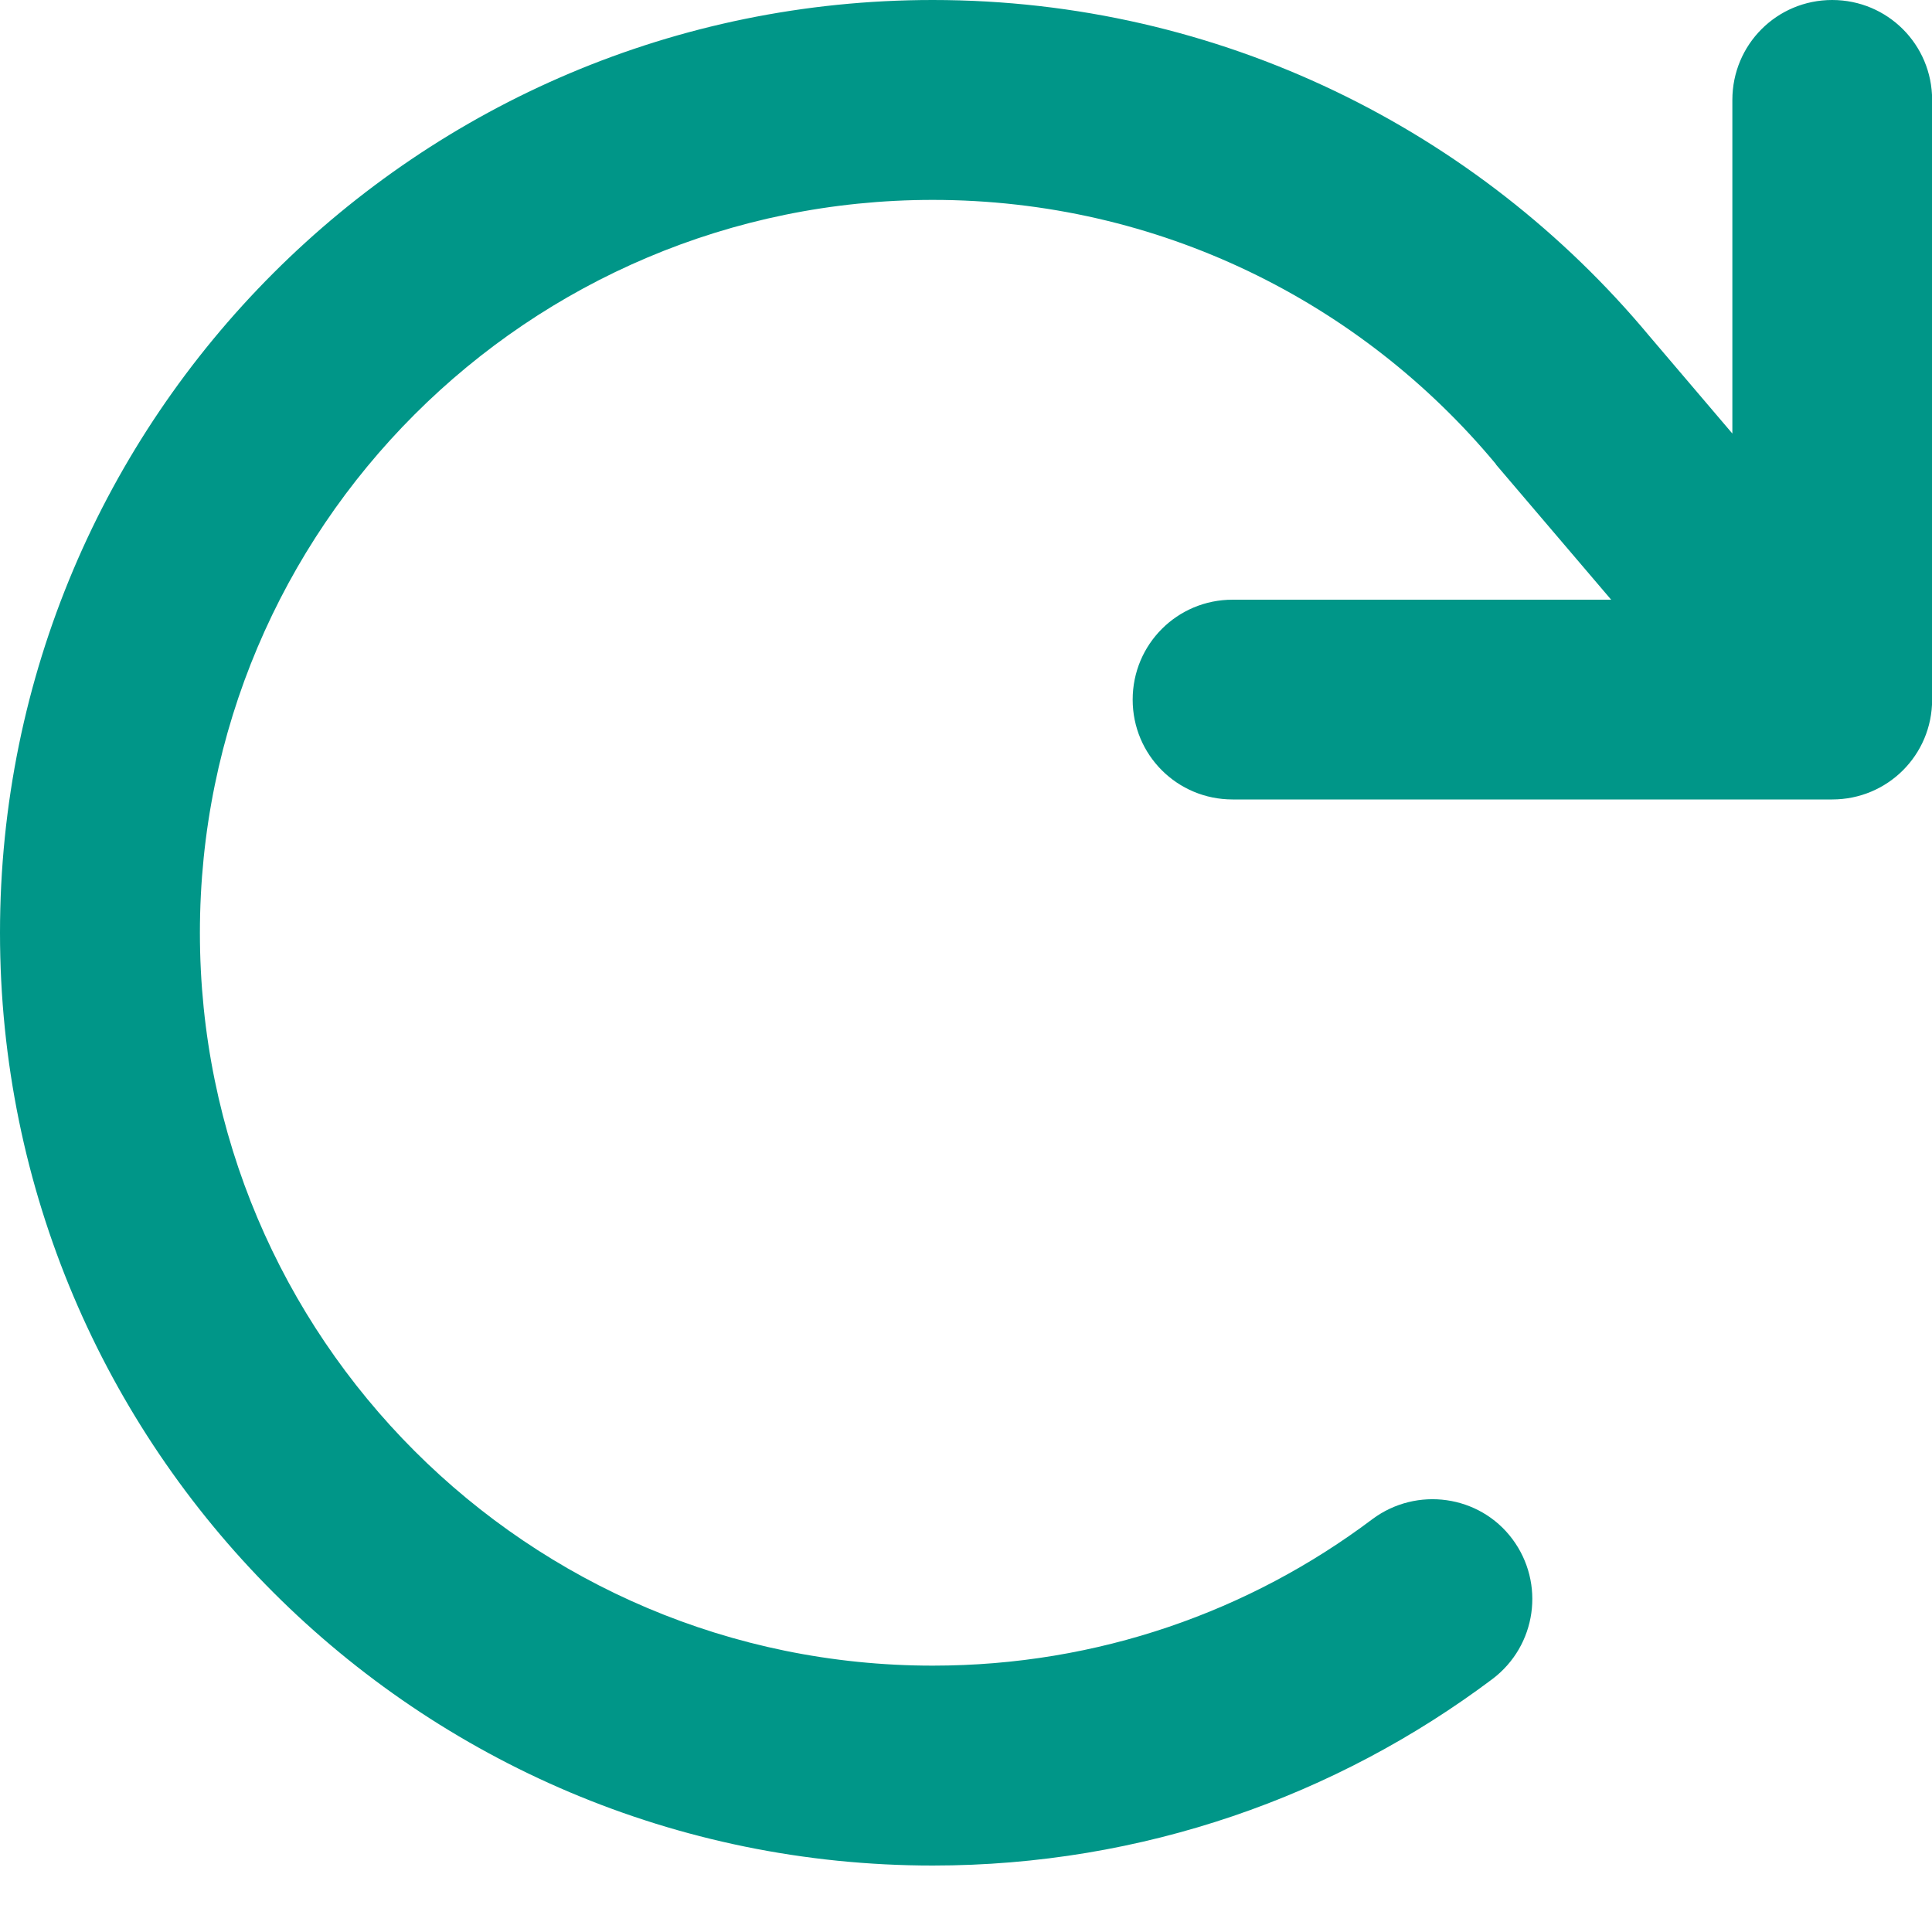
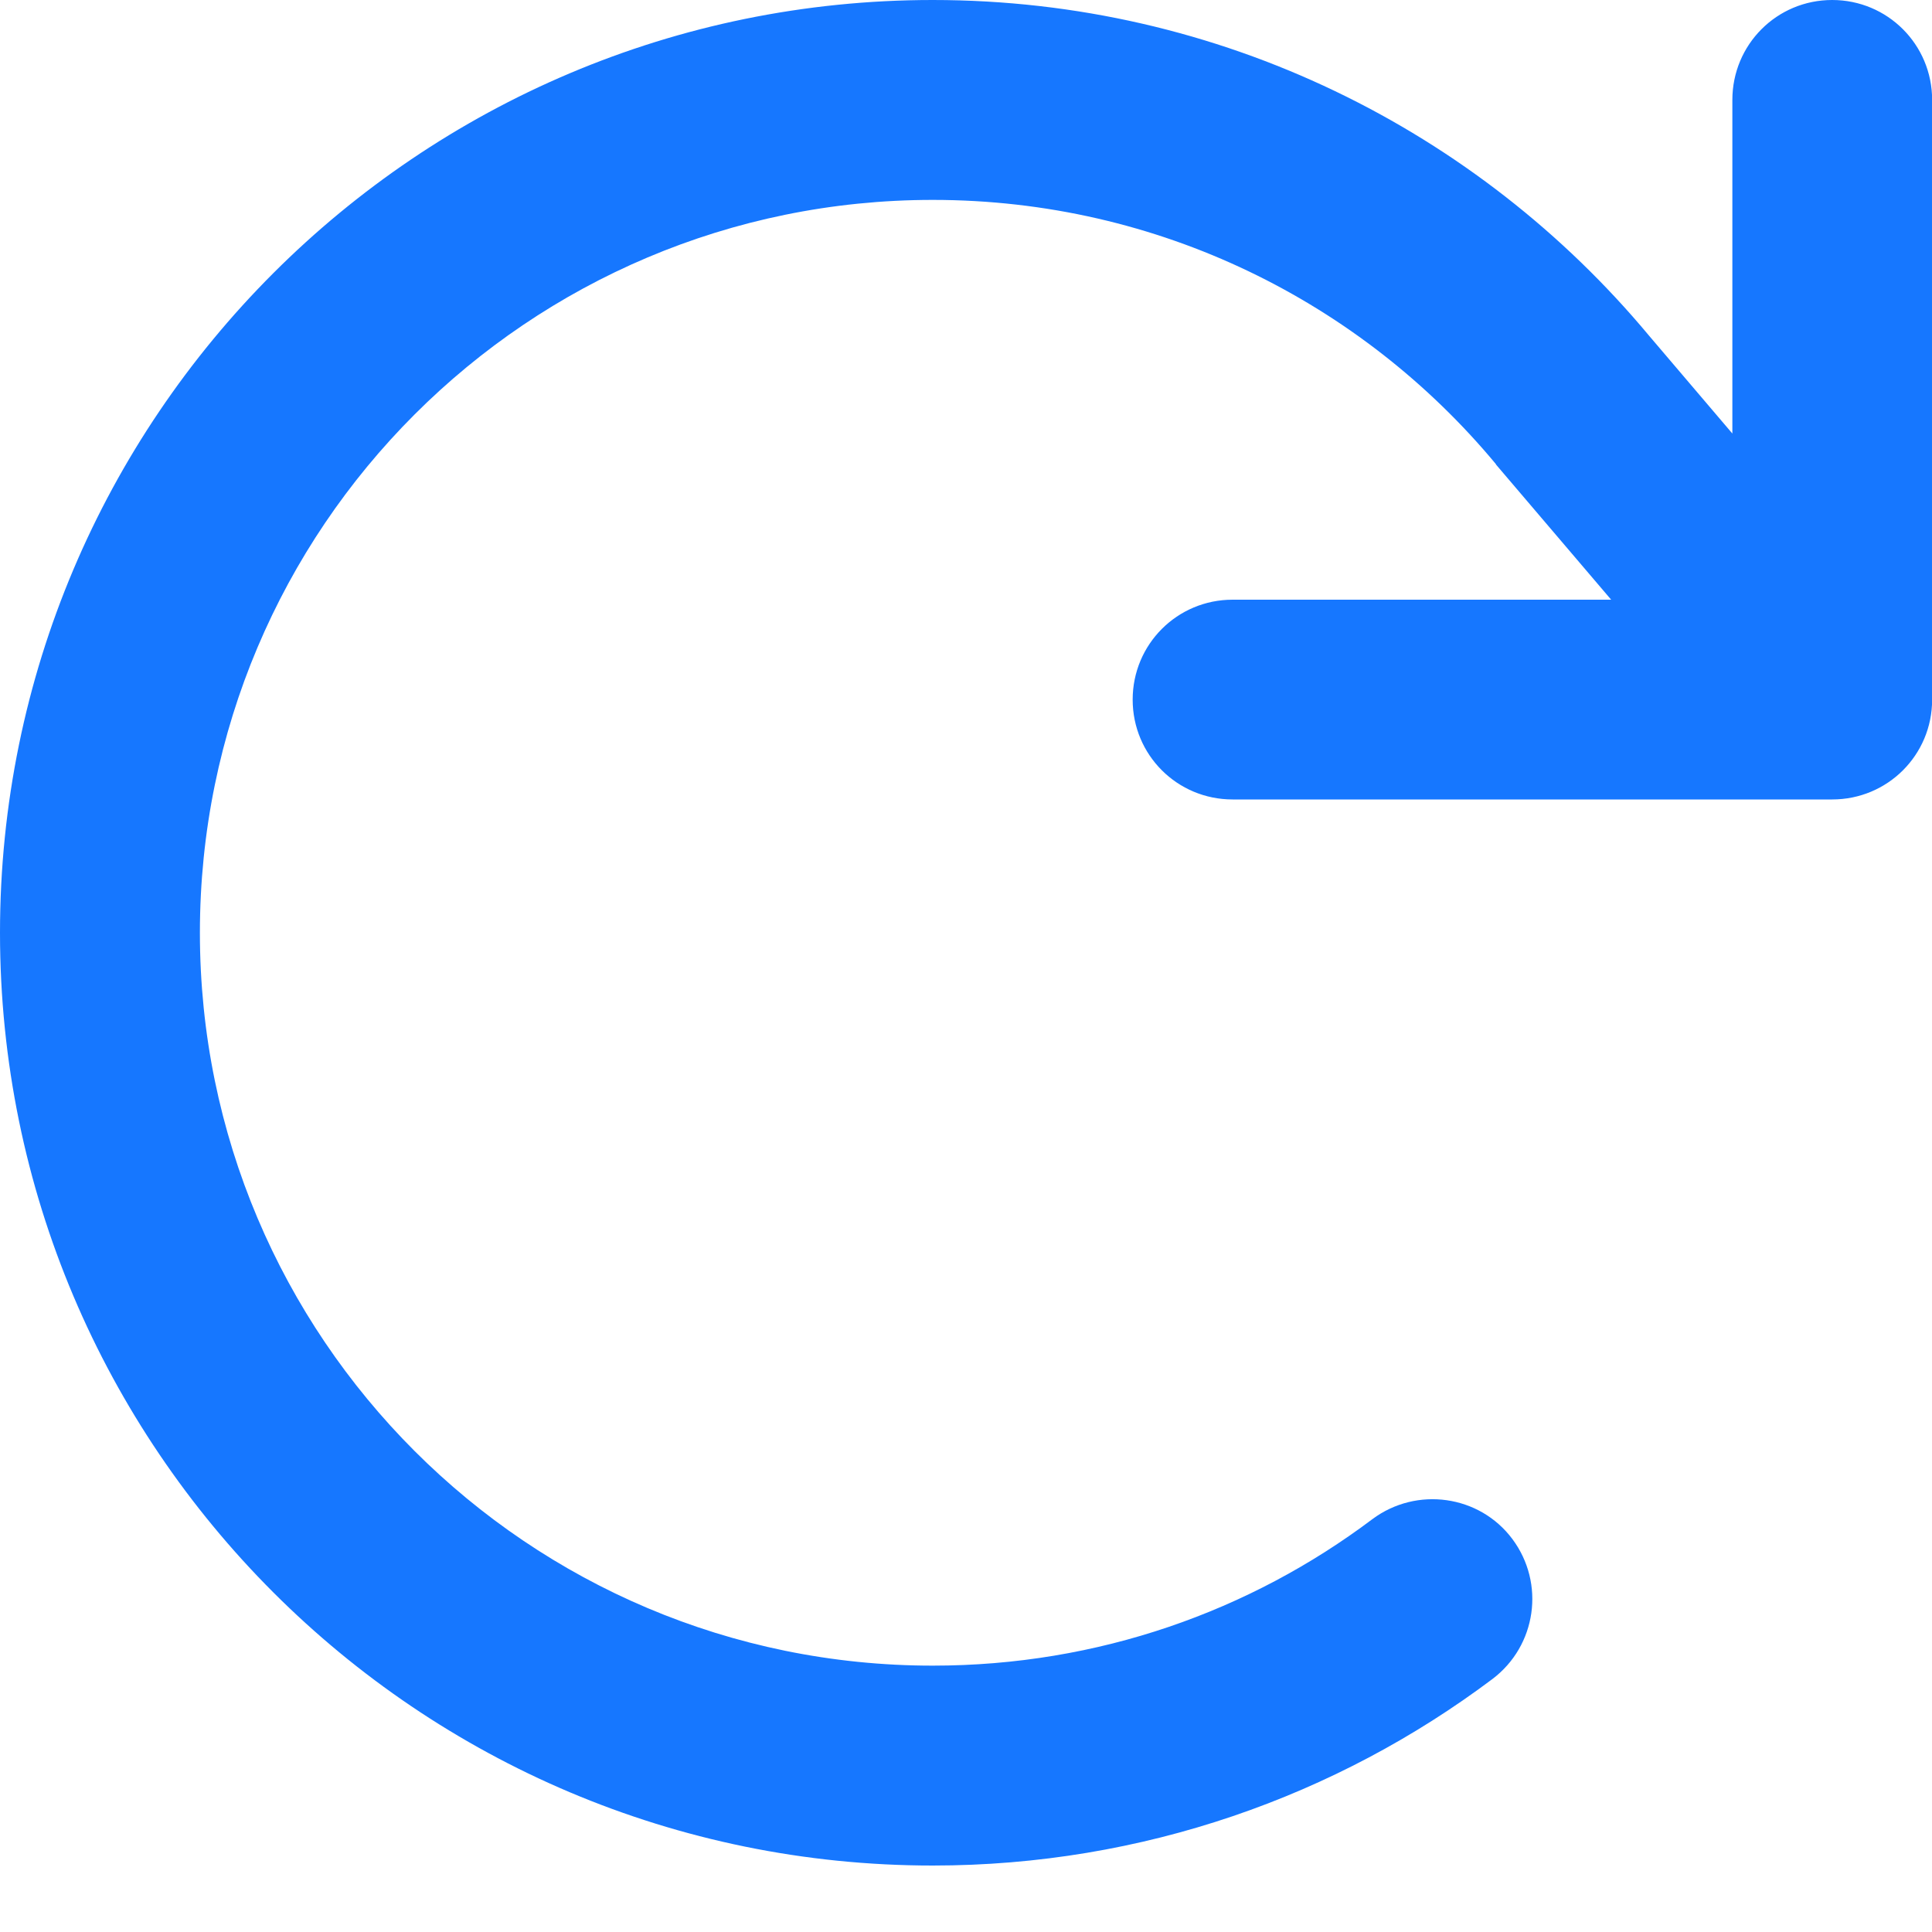
<svg xmlns="http://www.w3.org/2000/svg" width="15" height="15" viewBox="0 0 15 15" fill="none">
-   <path d="M14.225 6.207C14.655 6.207 15.001 5.862 15.001 5.432V0.776C15.001 0.346 14.655 0 14.225 0C13.795 0 13.45 0.346 13.45 0.776V3.366L12.803 2.606C11.477 1.015 9.476 0 7.242 0C3.243 0 0 3.243 0 7.242C0 11.241 3.243 14.484 7.242 14.484C8.871 14.484 10.378 13.944 11.587 13.036C11.93 12.777 11.998 12.292 11.742 11.949C11.487 11.607 10.999 11.539 10.656 11.794C9.706 12.509 8.526 12.932 7.242 12.932C4.099 12.932 1.552 10.384 1.552 7.242C1.552 4.099 4.099 1.552 7.242 1.552C8.998 1.552 10.569 2.347 11.613 3.602L11.616 3.608L12.509 4.656H9.57C9.14 4.656 8.794 5.002 8.794 5.432C8.794 5.862 9.14 6.207 9.57 6.207H14.225Z" fill="#009688" />
+   <path d="M14.225 6.207C14.655 6.207 15.001 5.862 15.001 5.432V0.776C15.001 0.346 14.655 0 14.225 0C13.795 0 13.45 0.346 13.45 0.776V3.366L12.803 2.606C11.477 1.015 9.476 0 7.242 0C3.243 0 0 3.243 0 7.242C0 11.241 3.243 14.484 7.242 14.484C8.871 14.484 10.378 13.944 11.587 13.036C11.93 12.777 11.998 12.292 11.742 11.949C11.487 11.607 10.999 11.539 10.656 11.794C9.706 12.509 8.526 12.932 7.242 12.932C4.099 12.932 1.552 10.384 1.552 7.242C1.552 4.099 4.099 1.552 7.242 1.552C8.998 1.552 10.569 2.347 11.613 3.602L11.616 3.608L12.509 4.656H9.57C9.14 4.656 8.794 5.002 8.794 5.432C8.794 5.862 9.14 6.207 9.57 6.207H14.225Z" fill="#1677ff" />
</svg>
